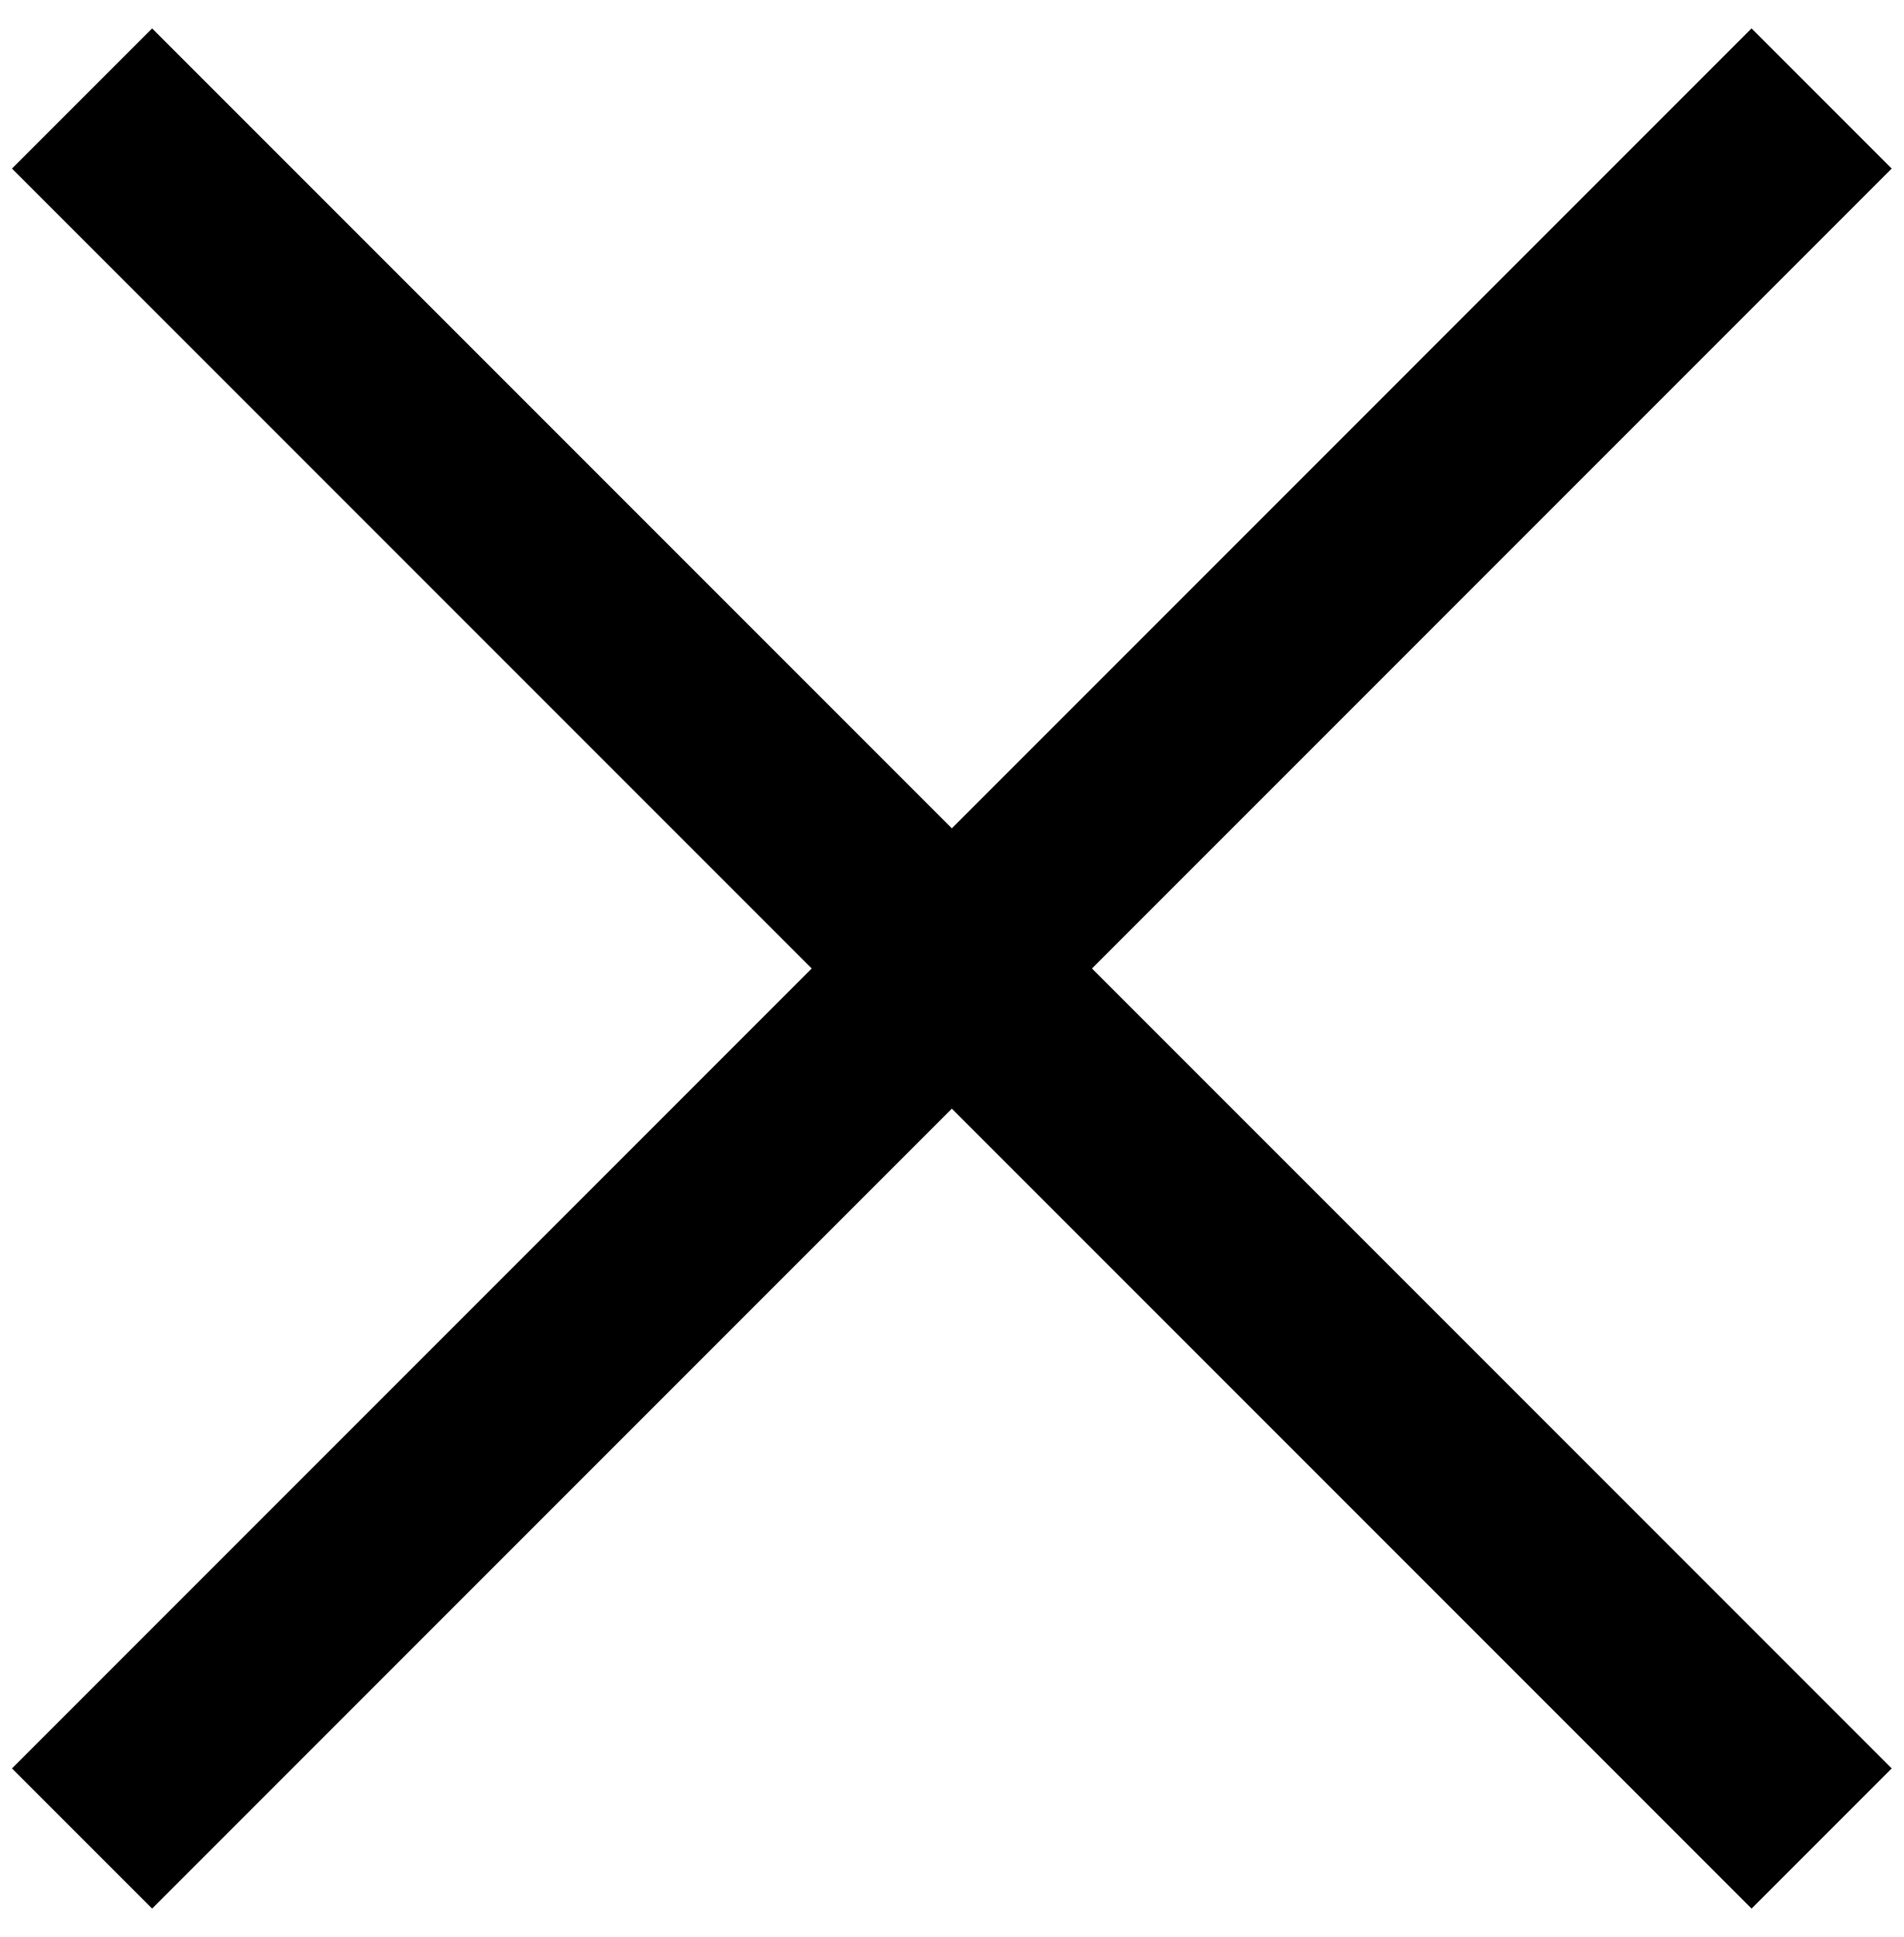
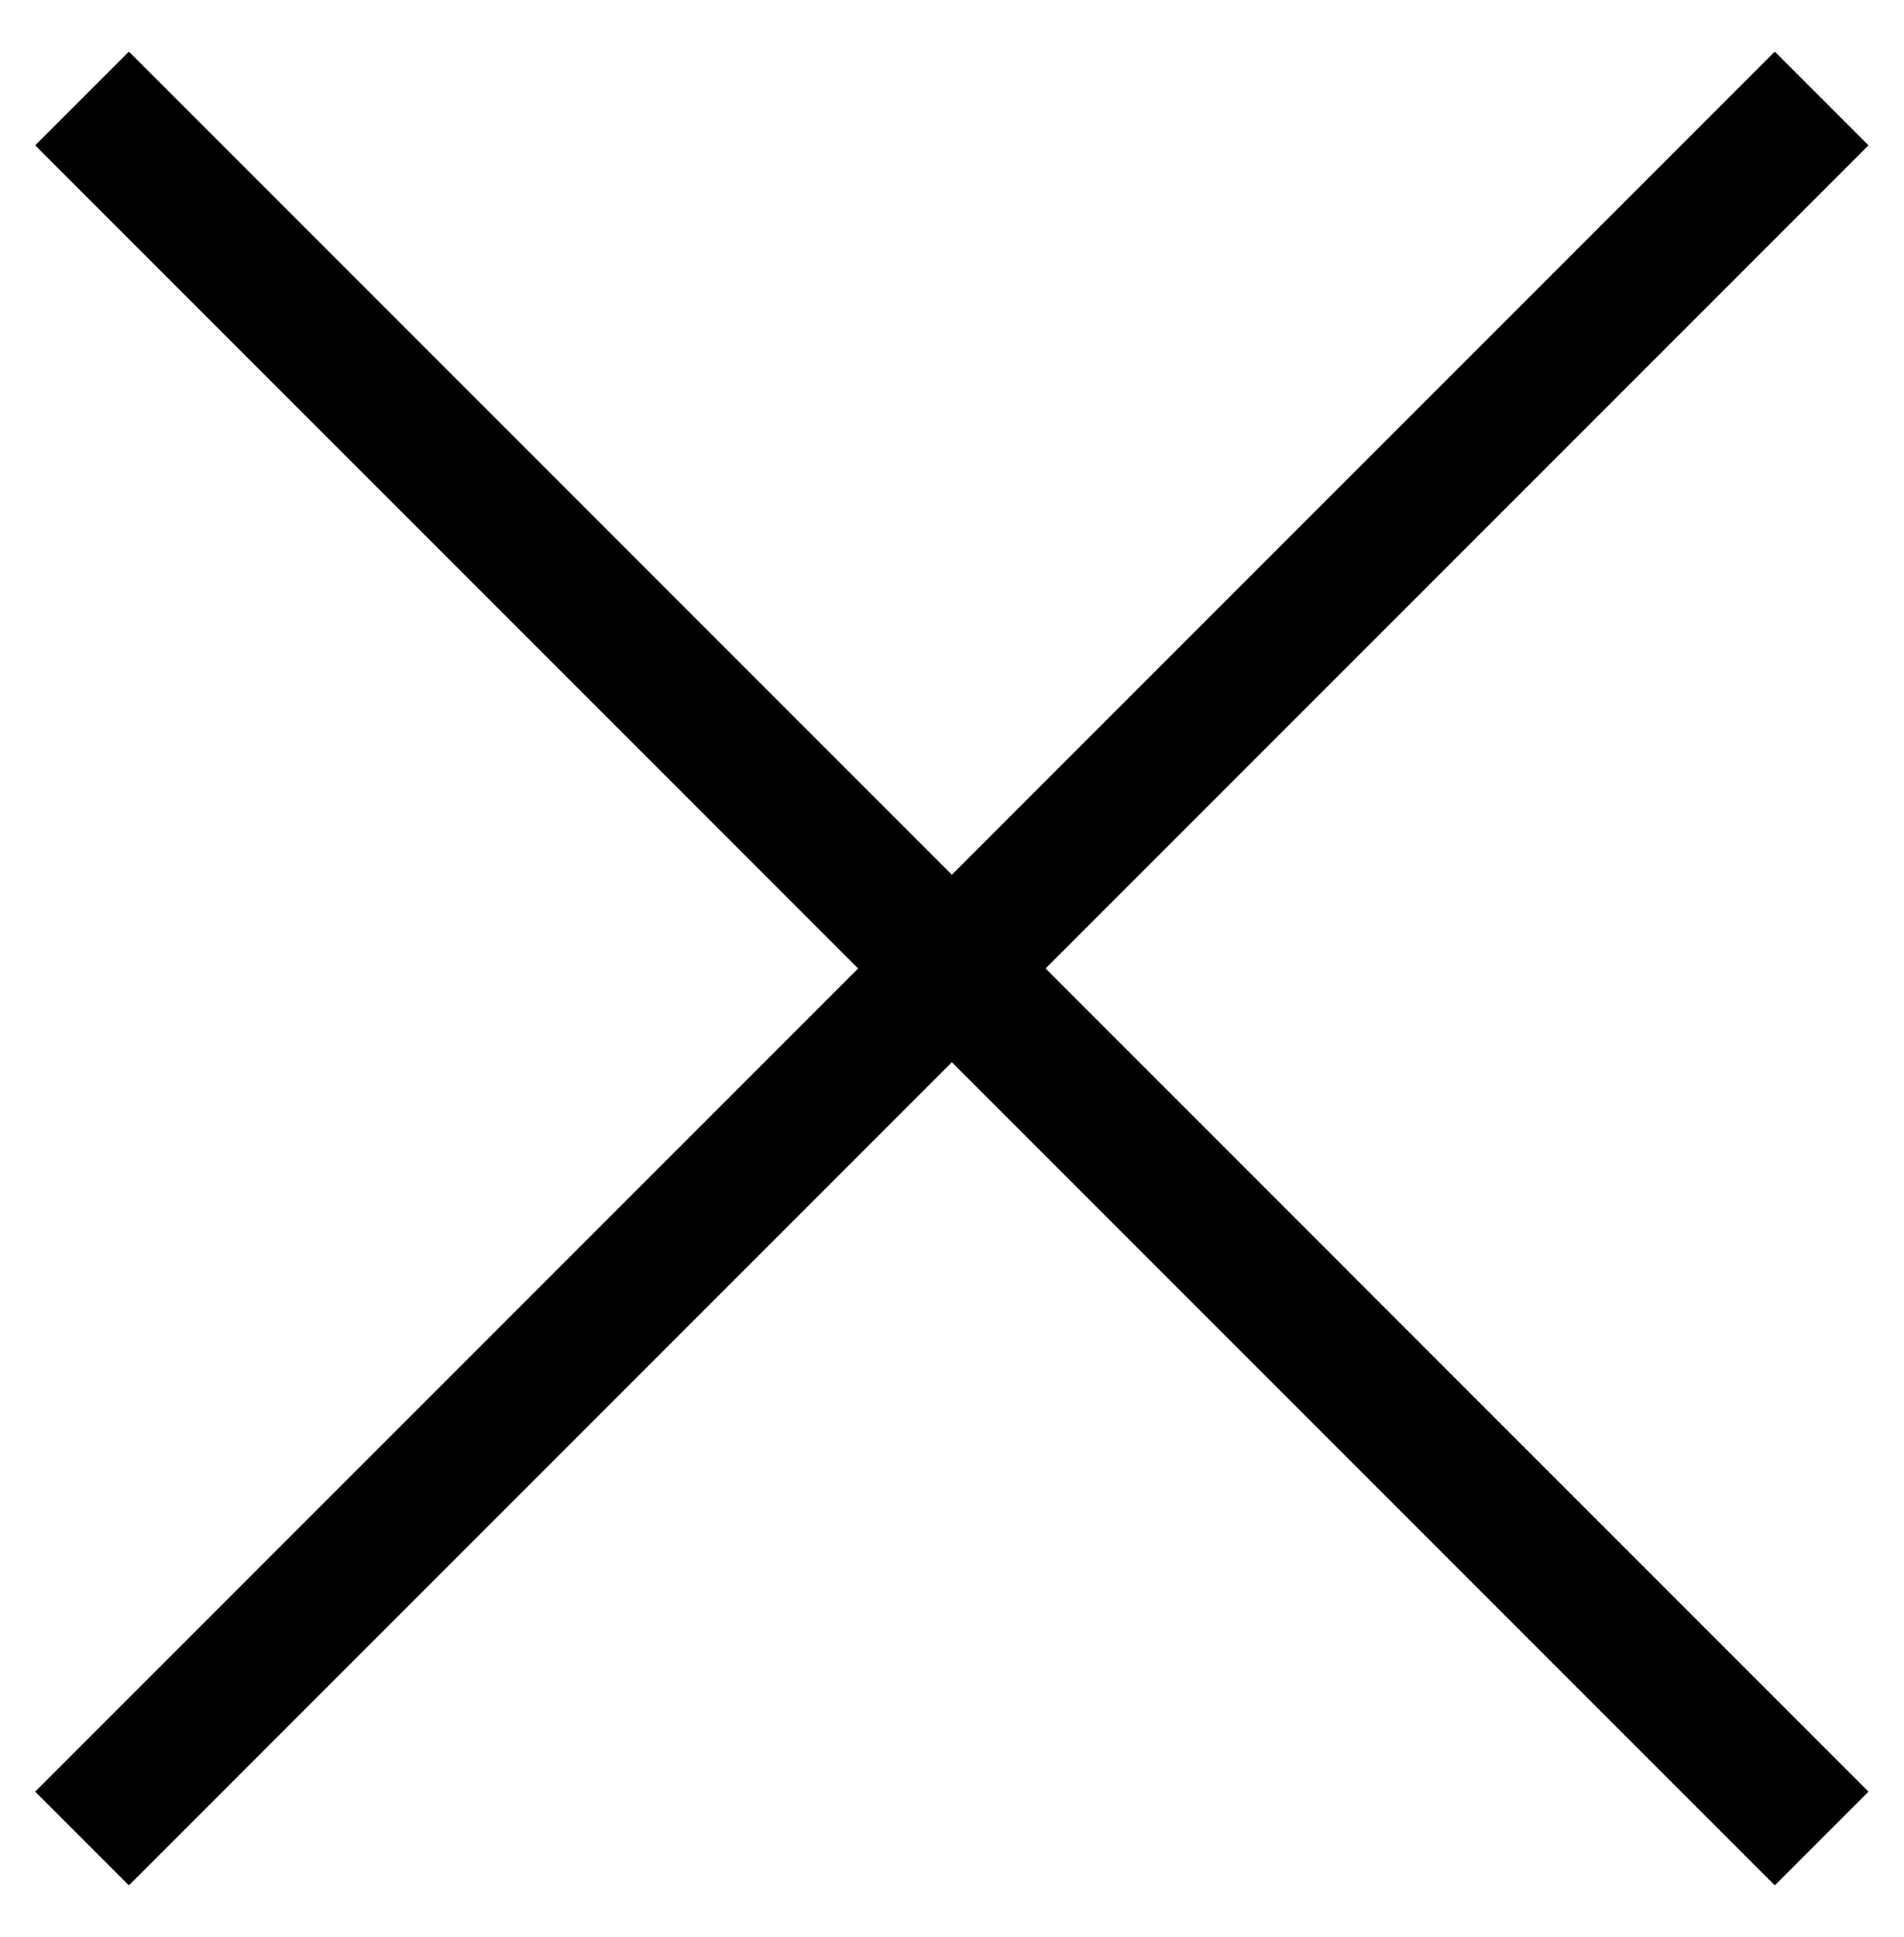
<svg xmlns="http://www.w3.org/2000/svg" viewBox="0 0 58 59" fill="none">
-   <path d="M2.5 3L55.5 56" stroke="currentColor" stroke-width="6.038" />
-   <path d="M55.499 3L2.5 56" stroke="currentColor" stroke-width="6.038" />
+   <path d="M2.5 3L55.5 56" stroke="currentColor" stroke-width="4.038" />
+   <path d="M55.499 3L2.5 56" stroke="currentColor" stroke-width="4.038" />
</svg>
